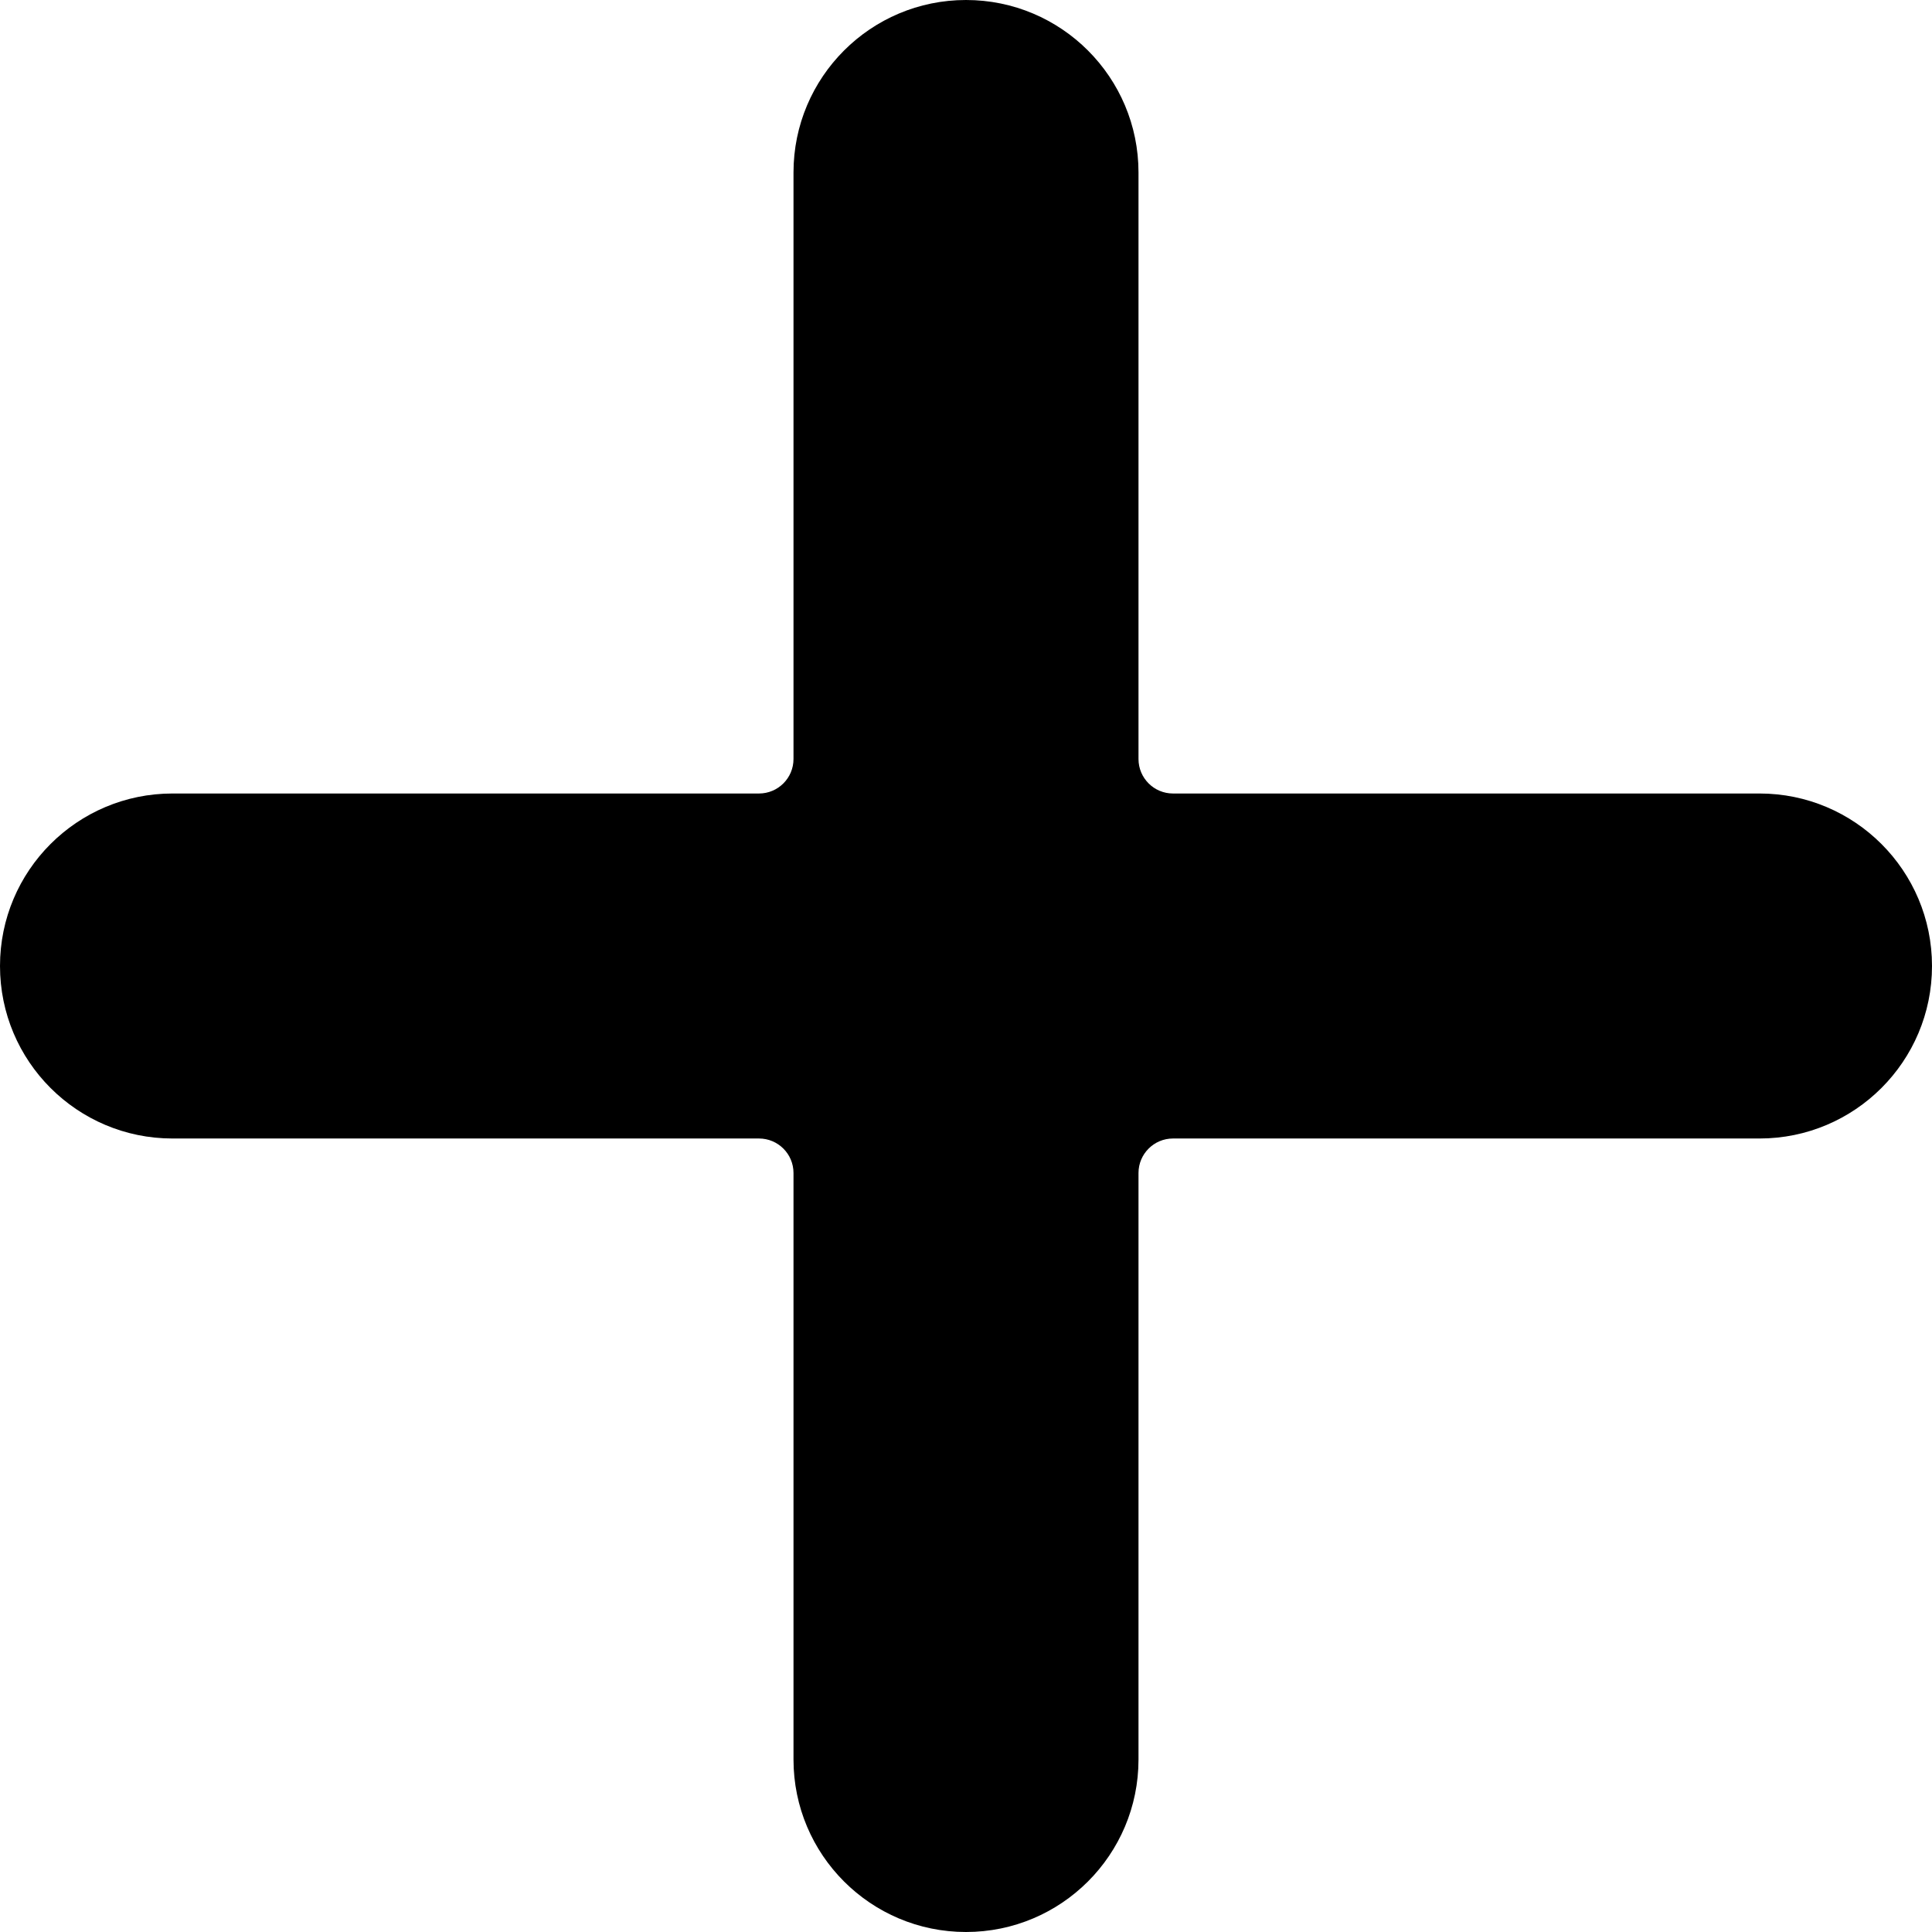
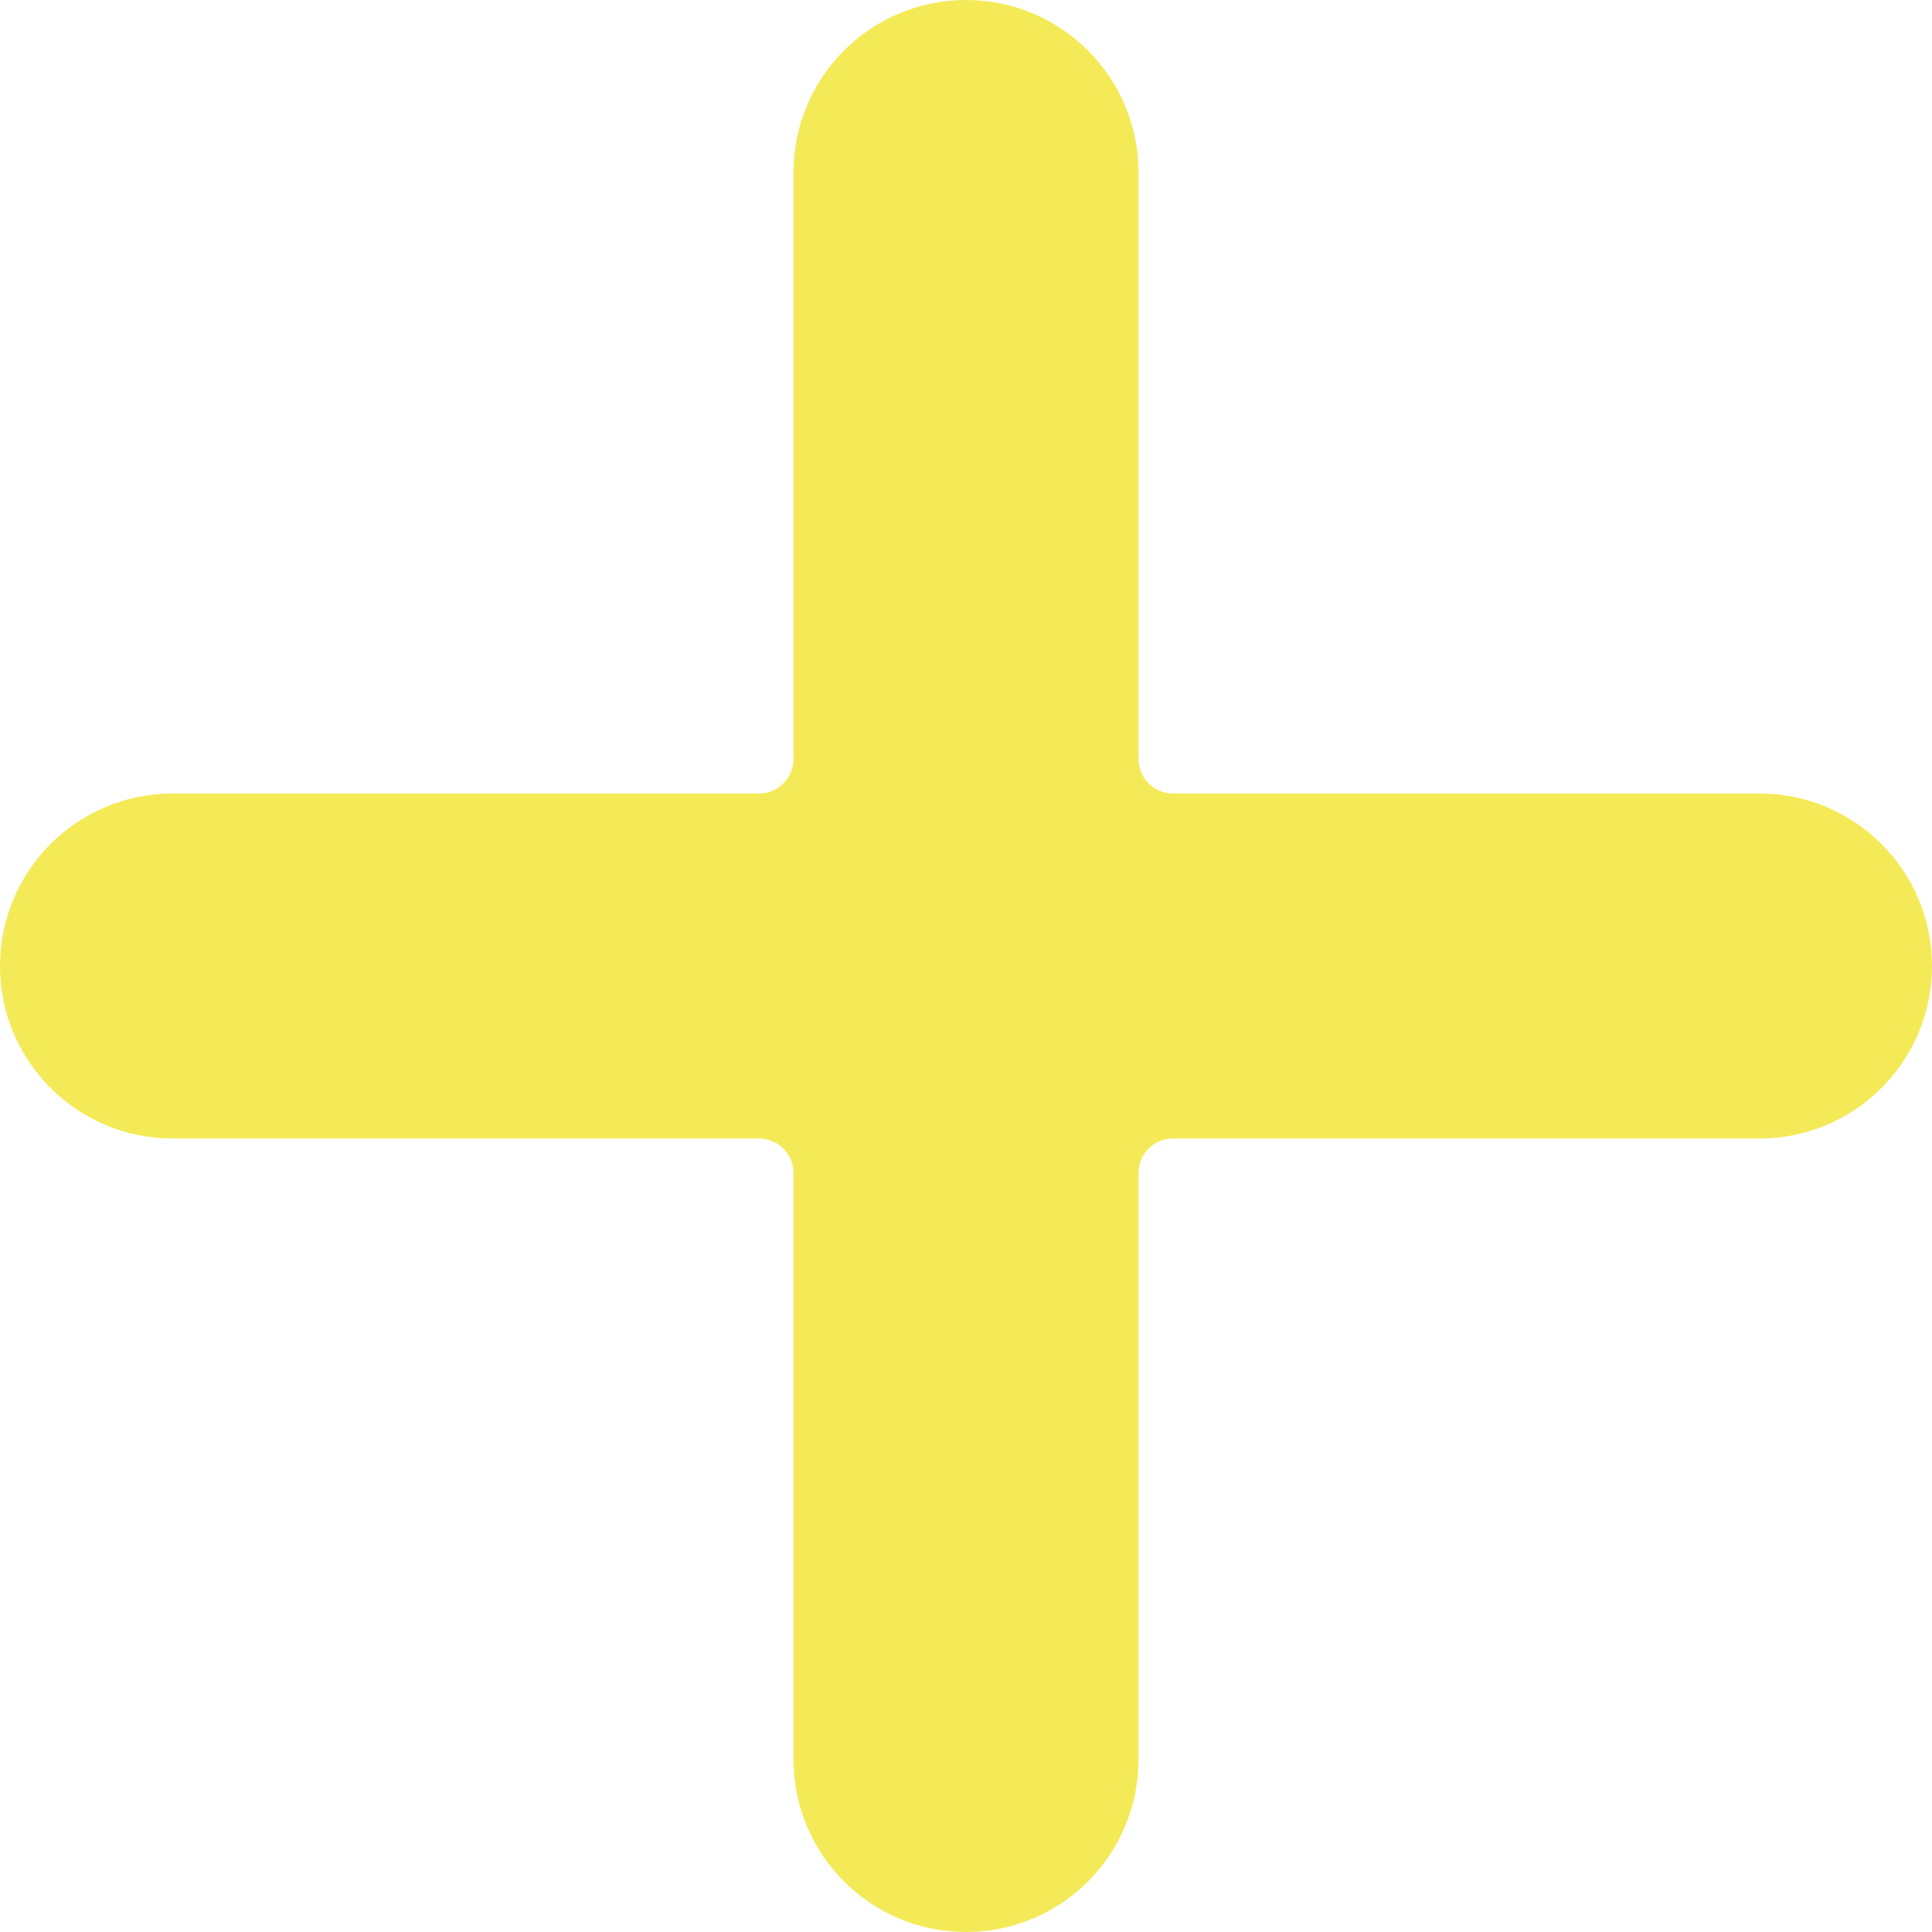
<svg xmlns="http://www.w3.org/2000/svg" height="32px" viewBox="0 0 448 448" width="32px">
-   <path d="m408 184h-136c-4.418 0-8-3.582-8-8v-136c0-22.09-17.91-40-40-40s-40 17.91-40 40v136c0 4.418-3.582 8-8 8h-136c-22.09 0-40 17.91-40 40s17.91 40 40 40h136c4.418 0 8 3.582 8 8v136c0 22.09 17.91 40 40 40s40-17.91 40-40v-136c0-4.418 3.582-8 8-8h136c22.09 0 40-17.91 40-40s-17.91-40-40-40zm0 0" />
+   <path fill="#F4EA57" d="m408 184h-136c-4.418 0-8-3.582-8-8v-136c0-22.09-17.91-40-40-40s-40 17.91-40 40v136c0 4.418-3.582 8-8 8h-136c-22.09 0-40 17.91-40 40s17.91 40 40 40h136c4.418 0 8 3.582 8 8v136c0 22.09 17.91 40 40 40s40-17.91 40-40v-136c0-4.418 3.582-8 8-8h136c22.09 0 40-17.91 40-40s-17.91-40-40-40zm0 0" />
</svg>
